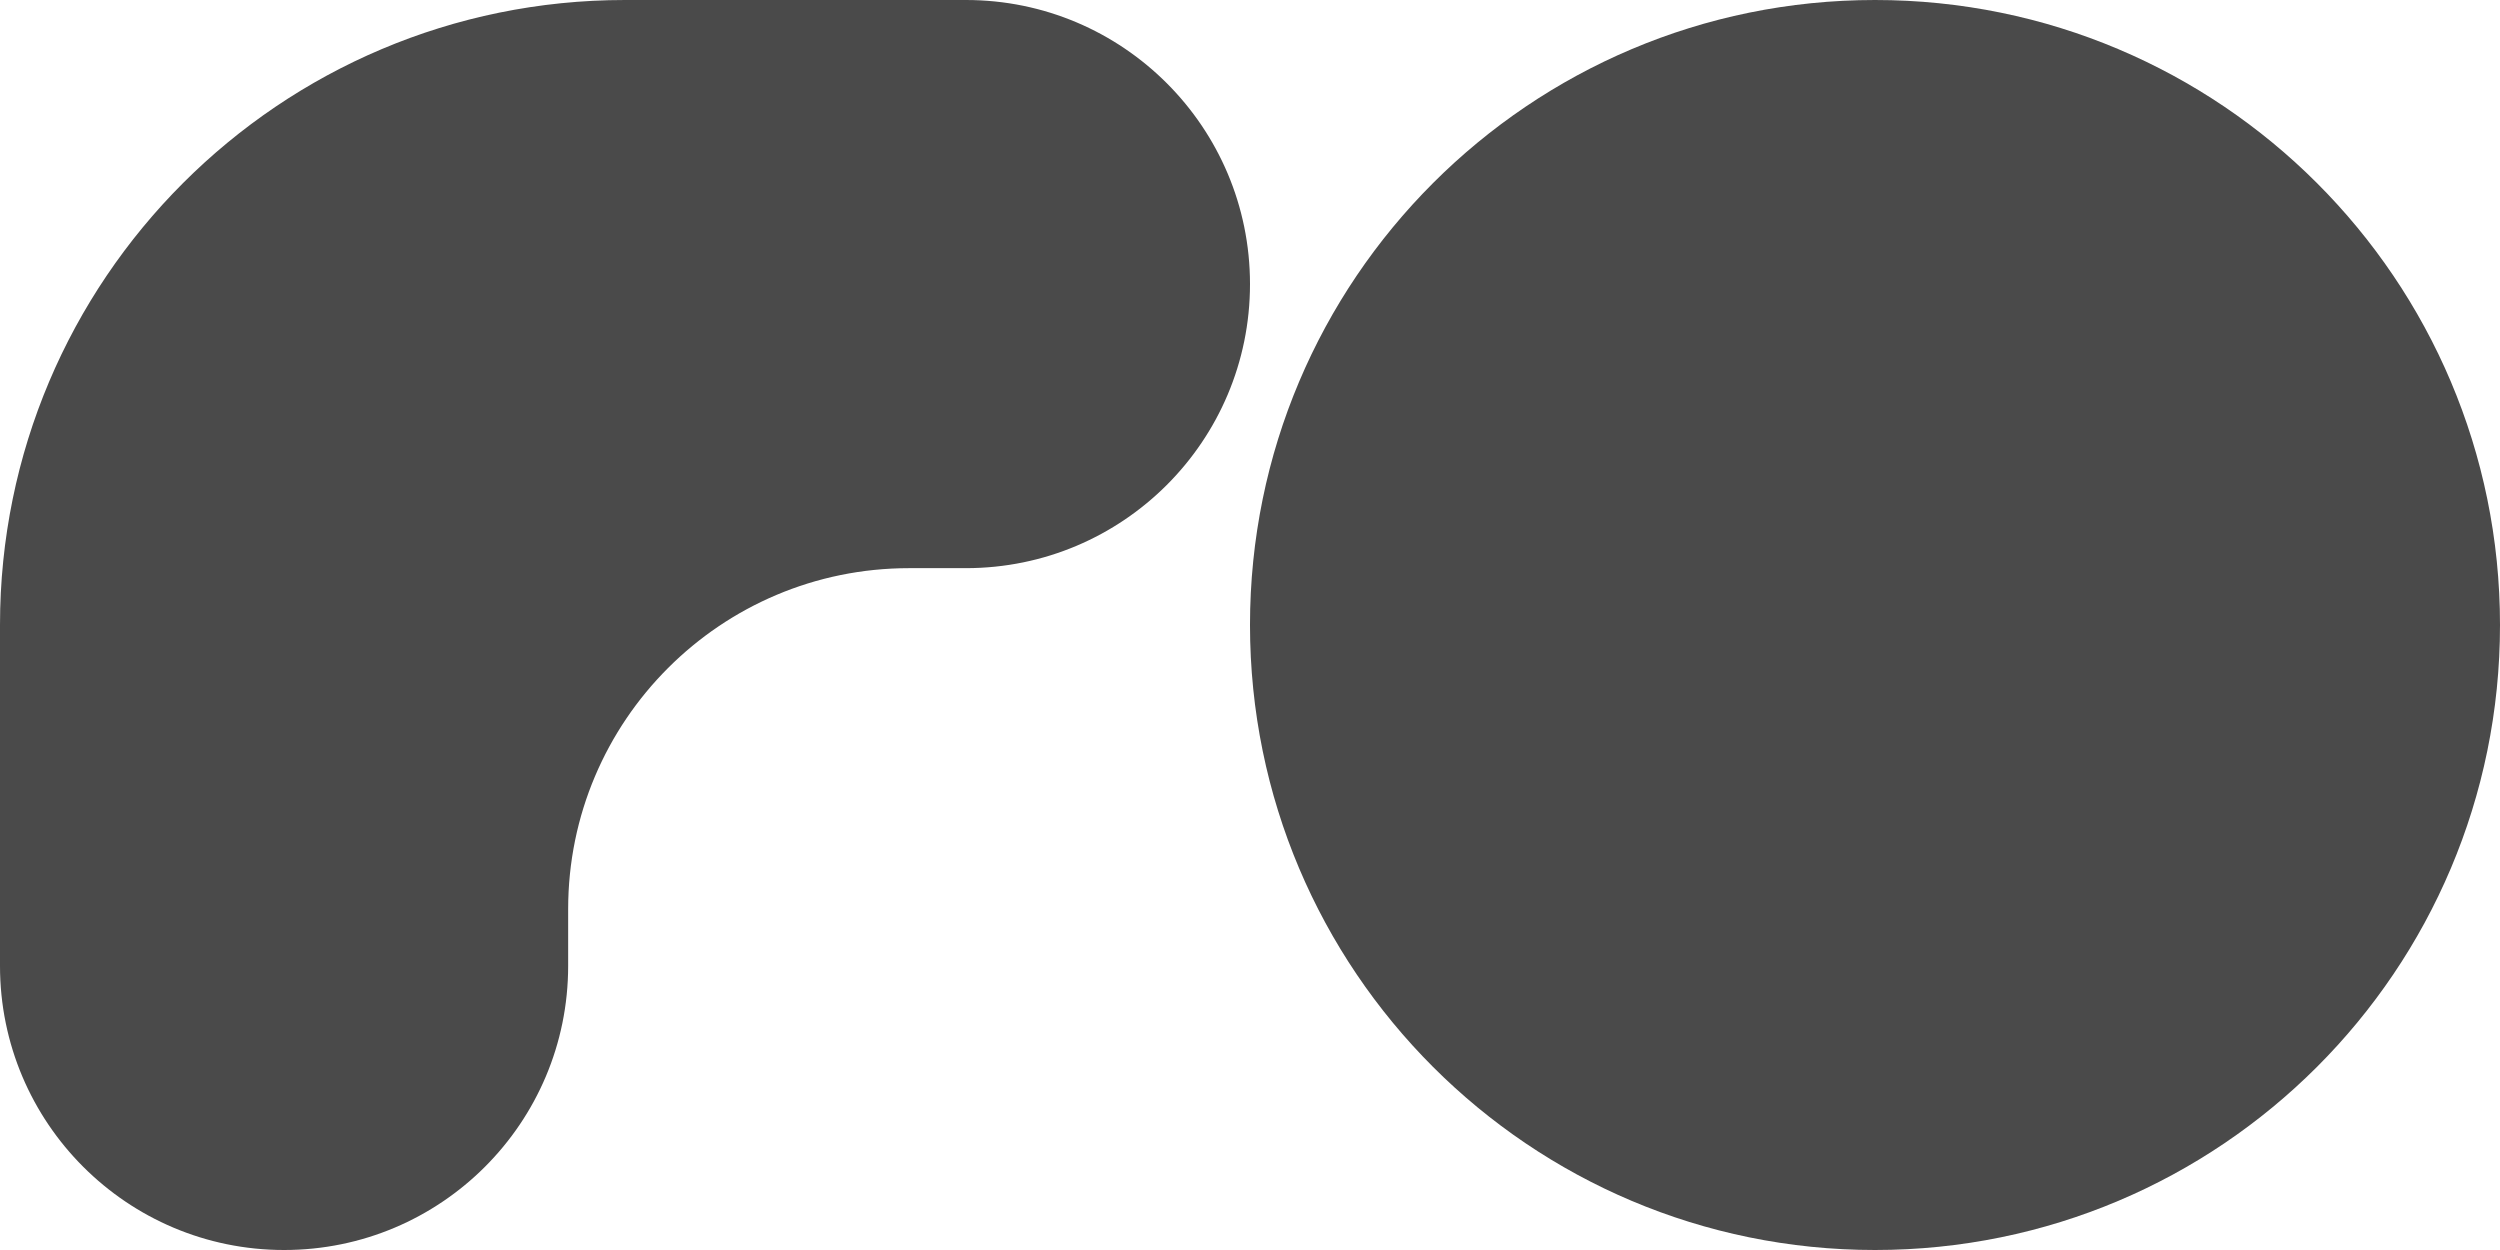
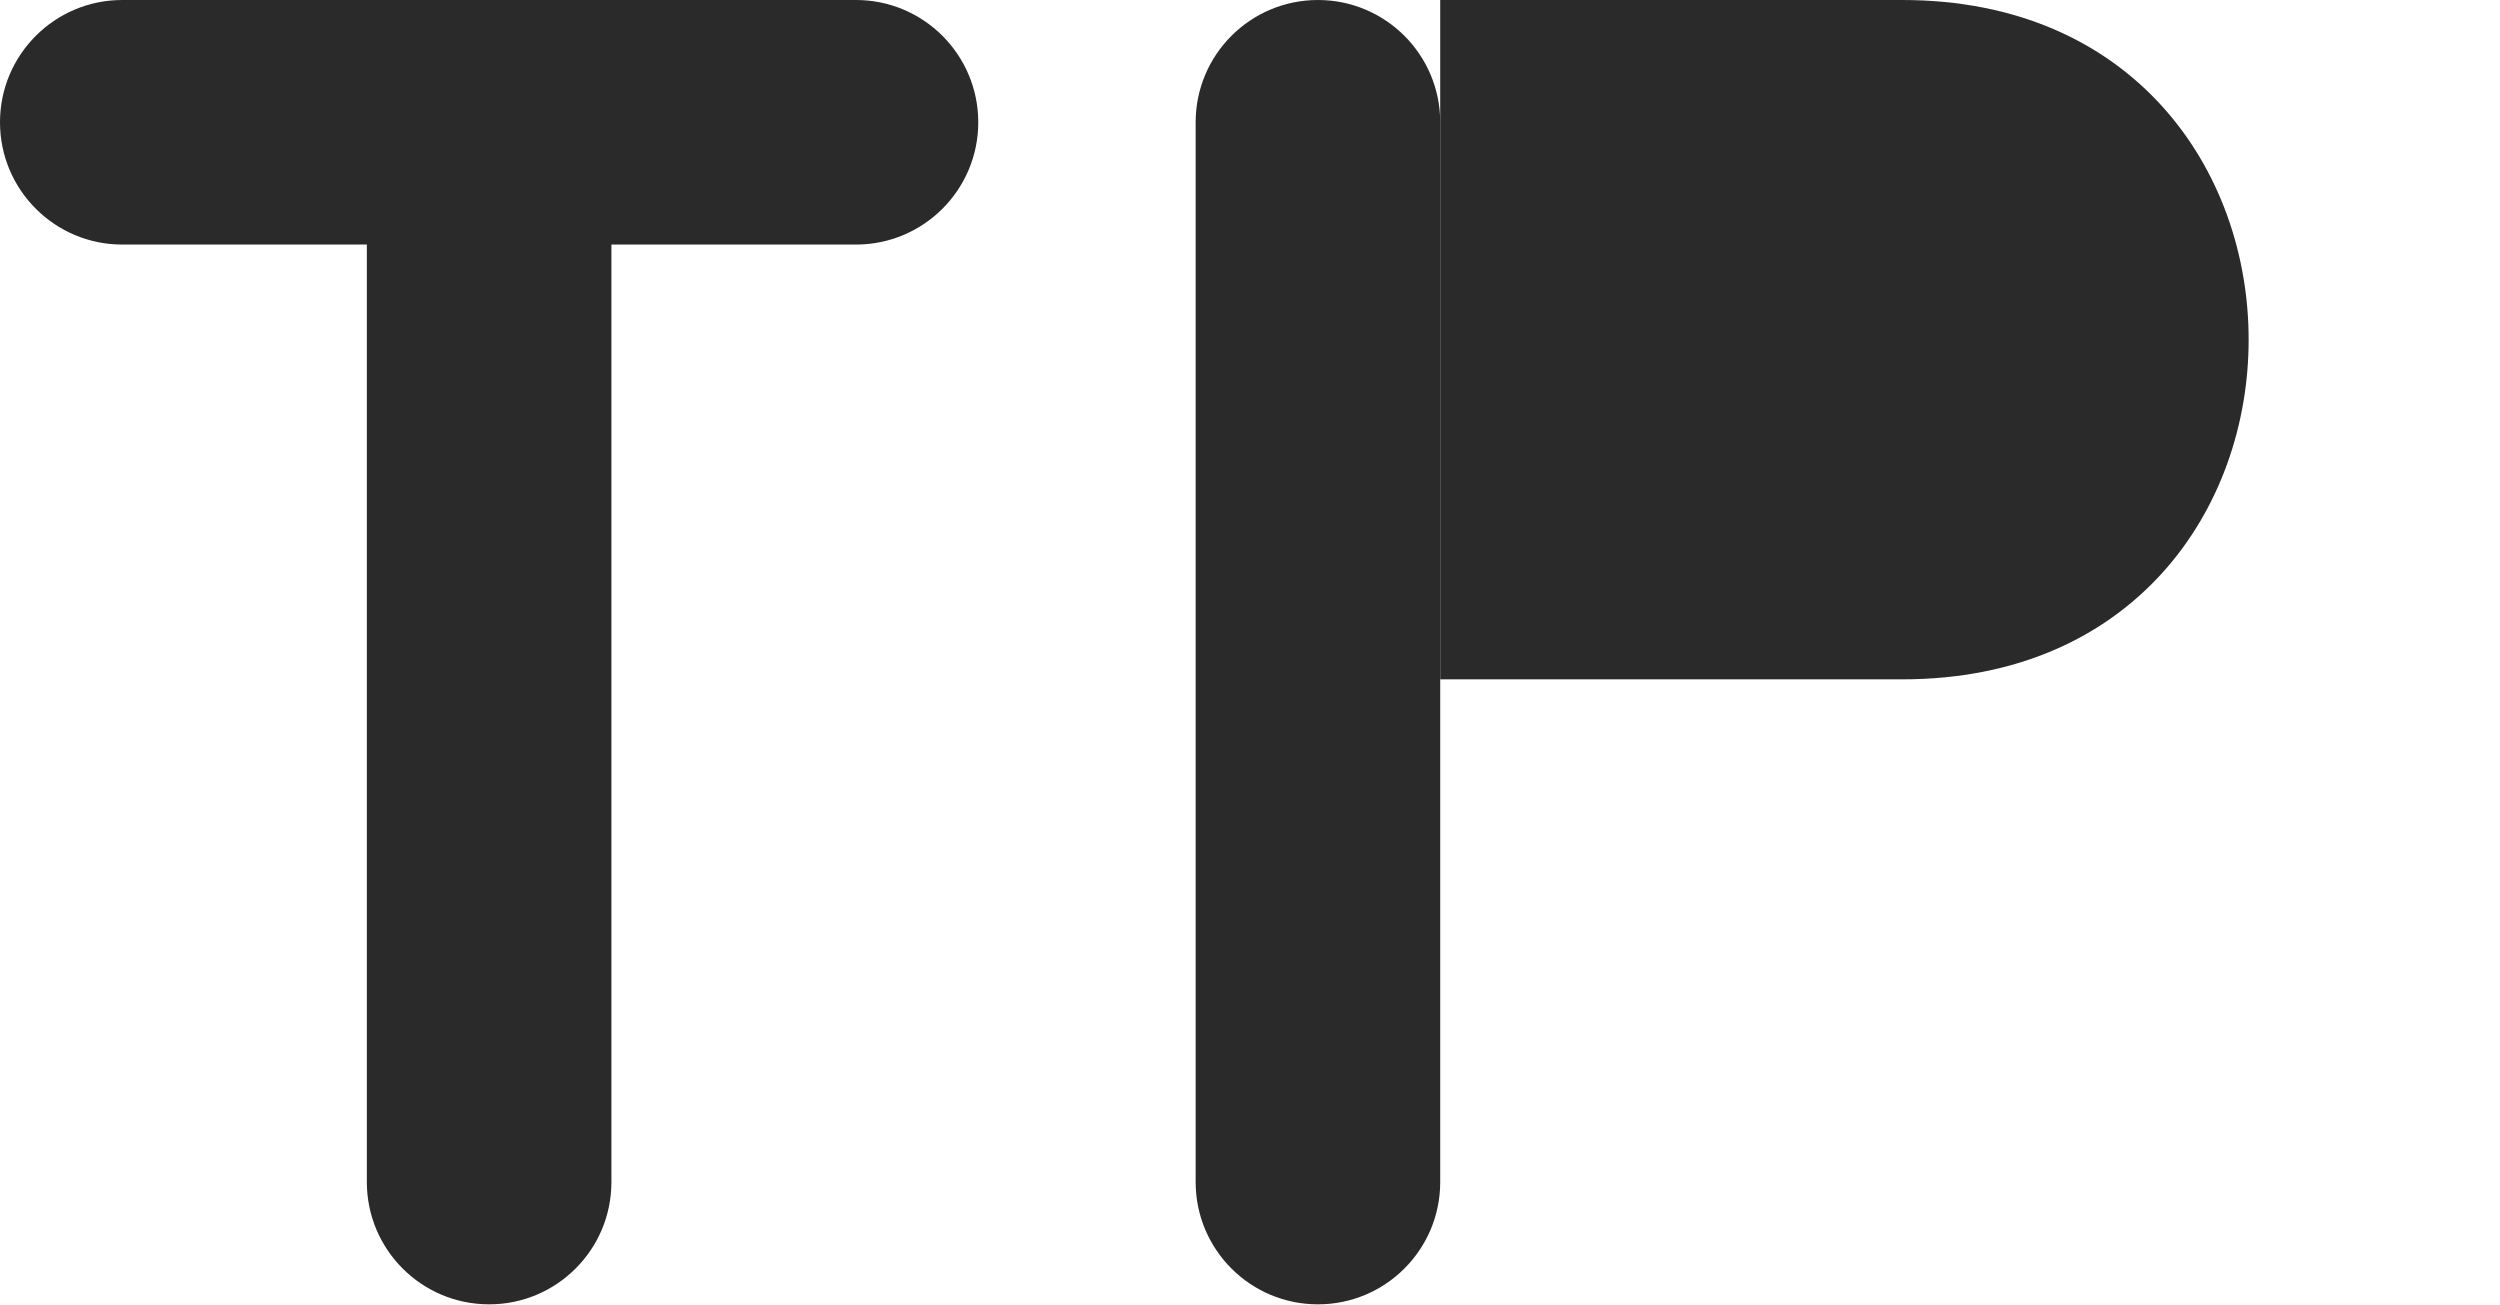
- <svg xmlns="http://www.w3.org/2000/svg" width="42" height="21" viewBox="0 0 42 21" fill="none">
-   <rect x="21" width="21" height="21" rx="10.5" fill="#4A4A4A" />
-   <path fill-rule="evenodd" clip-rule="evenodd" d="M21 4.773C21 2.137 18.863 0 16.227 0H10.5C4.701 0 0 4.701 0 10.5V16.227C0 18.863 2.137 21 4.773 21V21C7.409 21 9.545 18.863 9.545 16.227V15.273C9.545 12.11 12.11 9.545 15.273 9.545H16.227C18.863 9.545 21 7.409 21 4.773V4.773Z" fill="#4A4A4A" />
+ <svg xmlns="http://www.w3.org/2000/svg" width="46" height="24" viewBox="0 0 46 24" fill="none">
+   <rect x="0" y="0" width="18" height="4.5" rx="2.25" fill="#2a2a2a" />
+   <rect x="6.75" y="0" width="4.5" height="24" rx="2.25" fill="#2a2a2a" />
+   <rect x="22" y="0" width="4.5" height="24" rx="2.25" fill="#2a2a2a" />
+   <path d="M26.5 0 H35 C43.5 0 43.5 12.5 35 12.5 H26.5 Z" fill="#2a2a2a" />
</svg>
